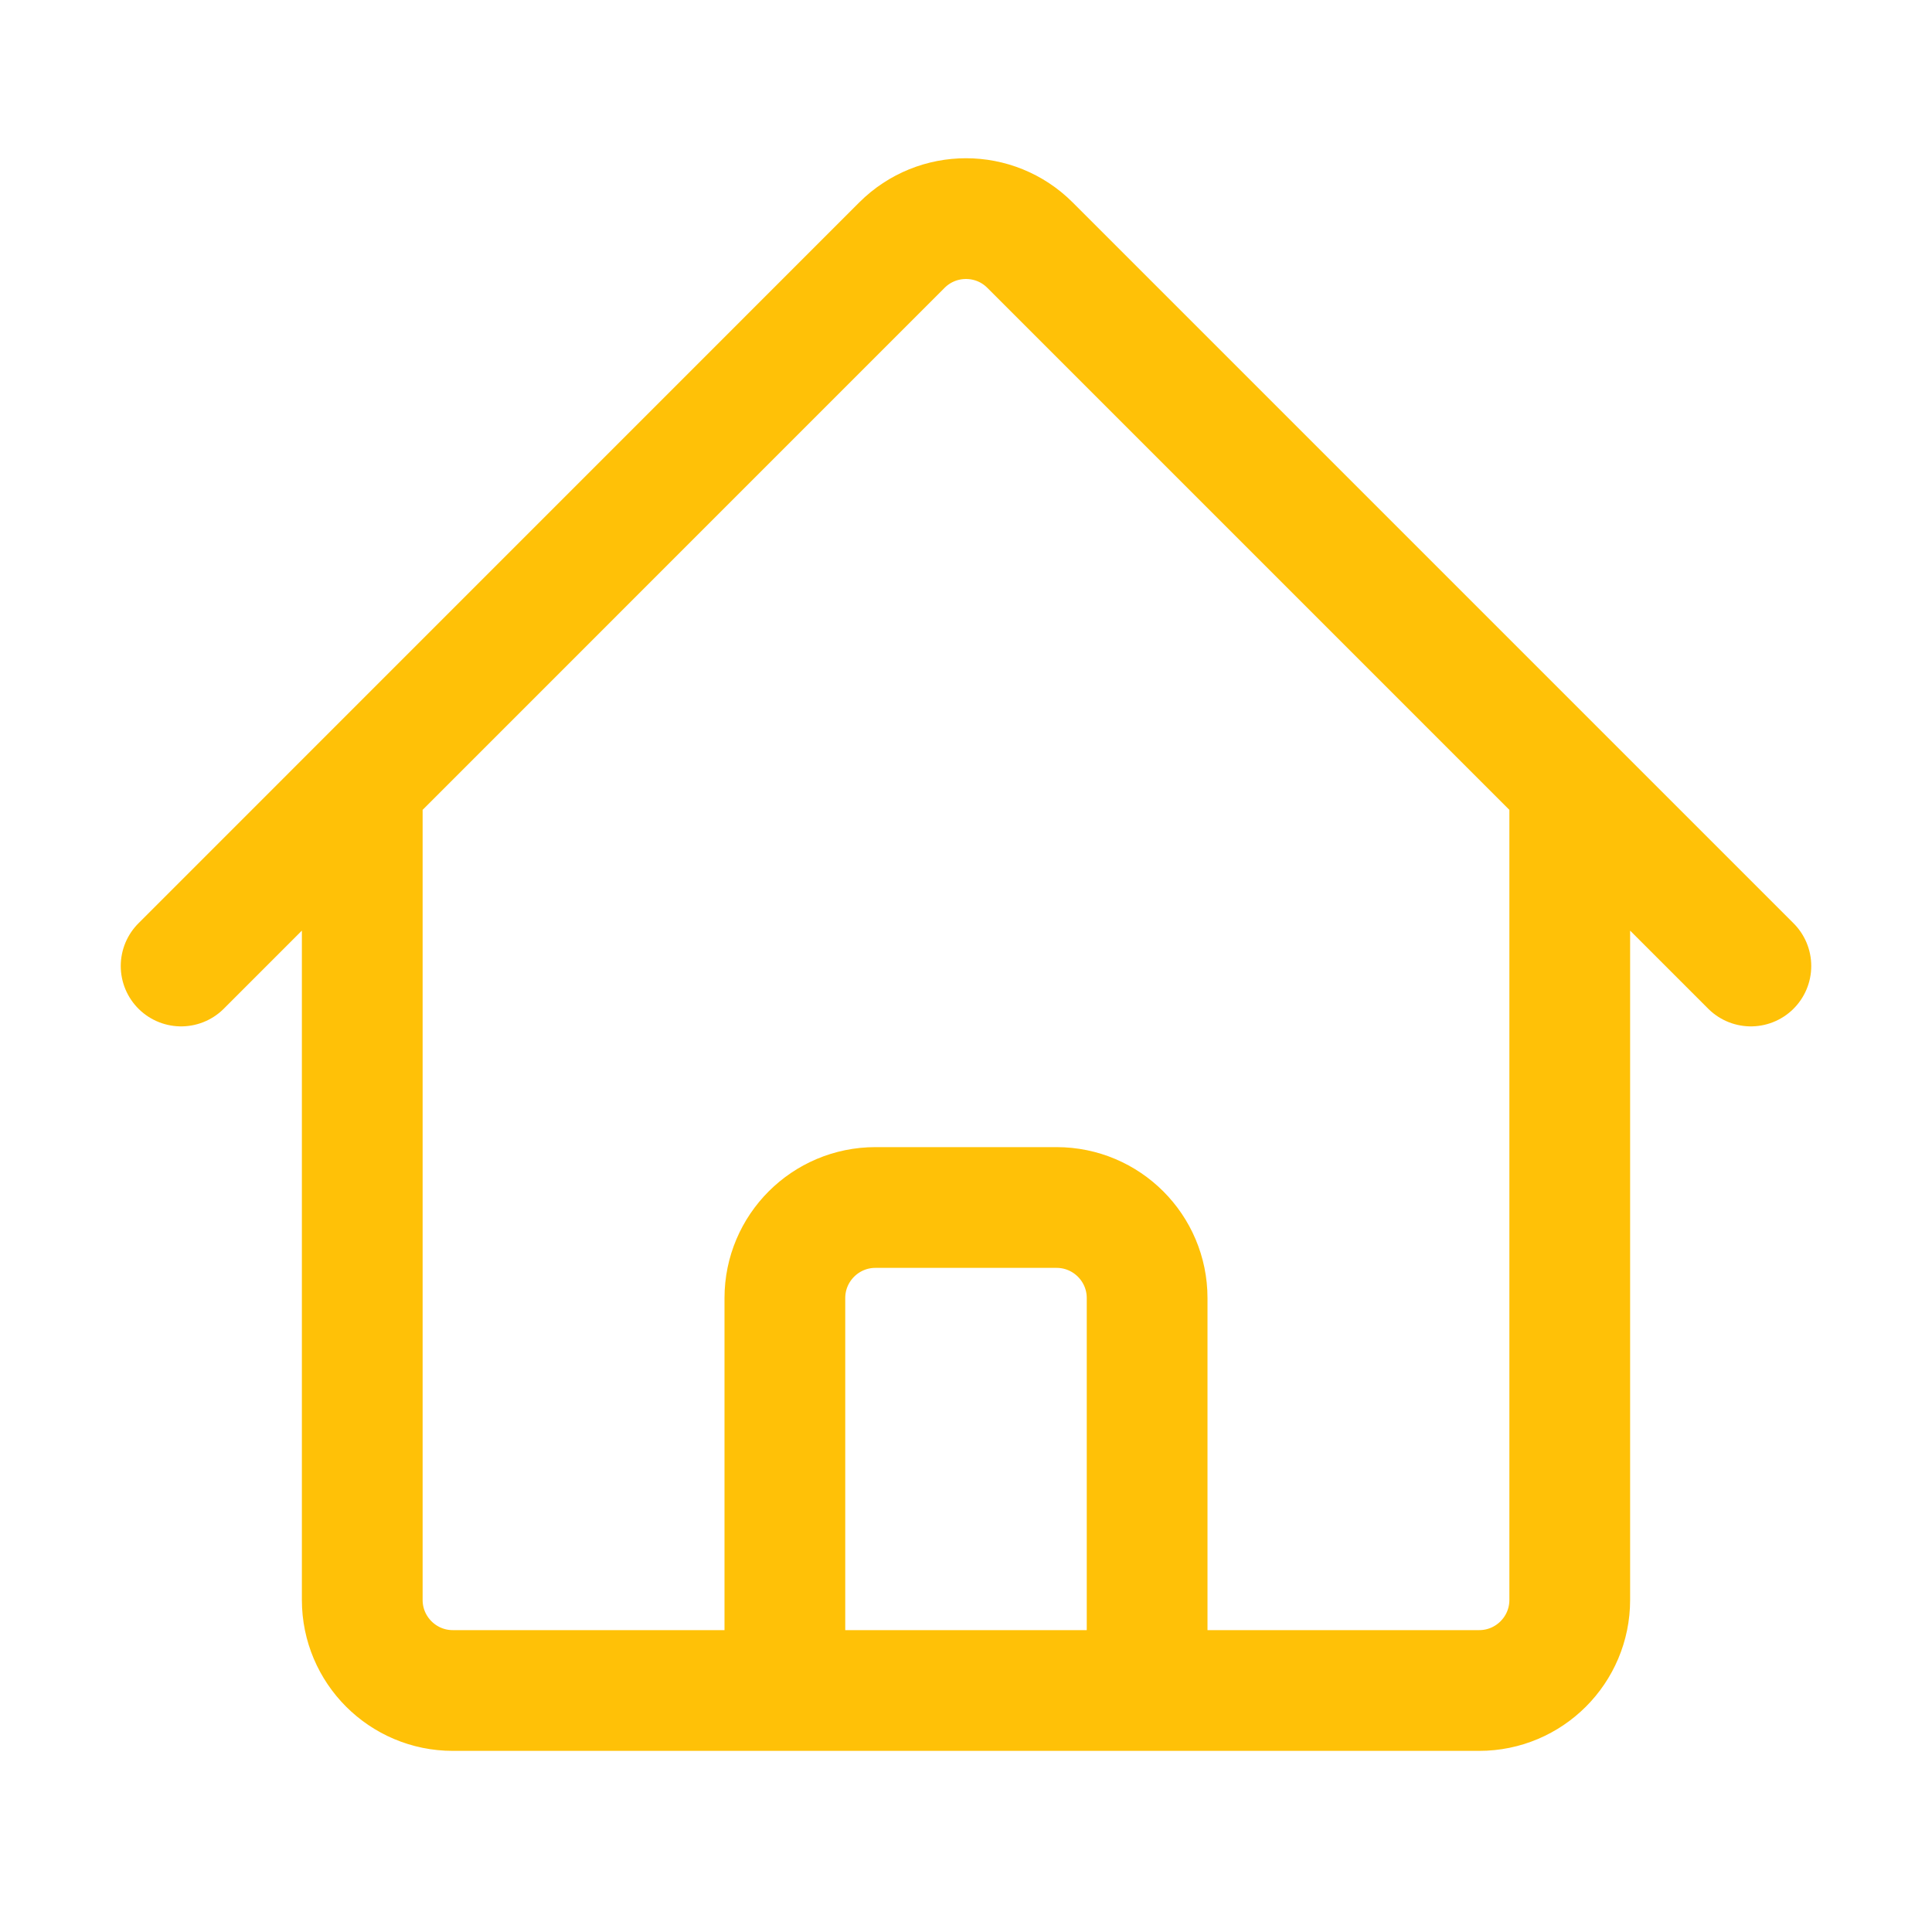
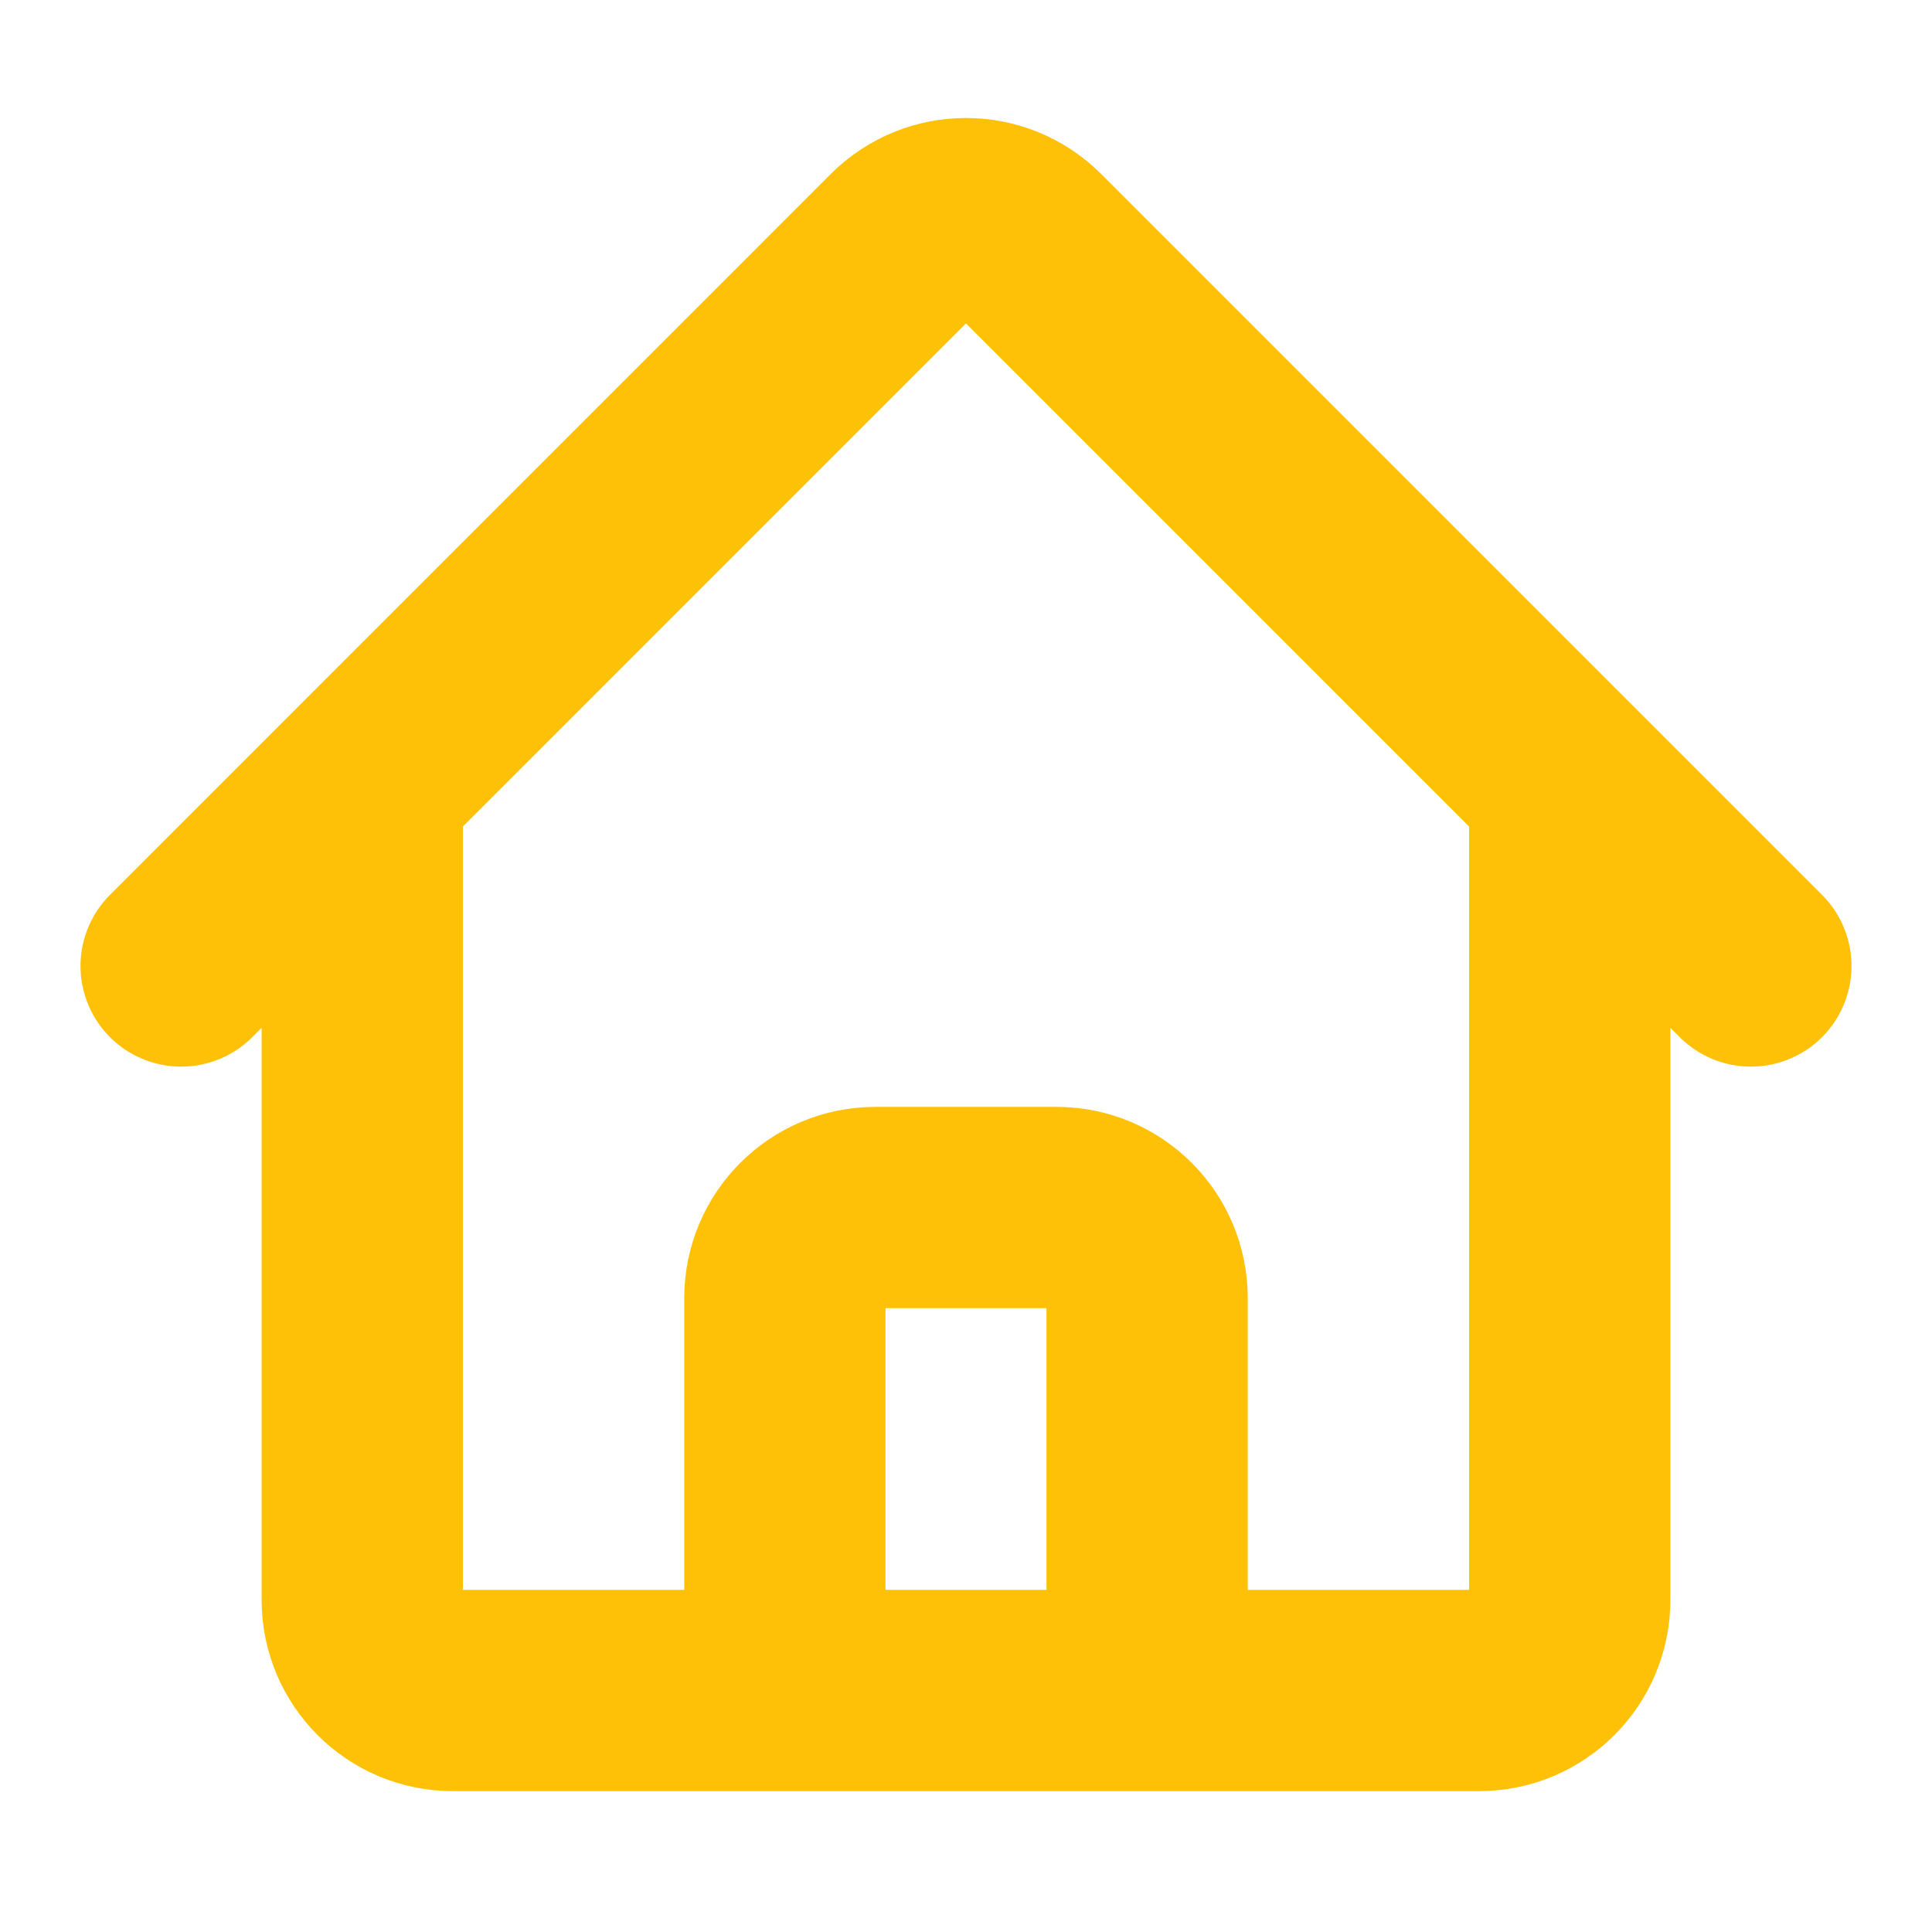
- <svg xmlns="http://www.w3.org/2000/svg" fill="none" viewBox="0 0 24 24" stroke-width="1.5" stroke="#ffc107" class="w-6 h-6">
+ <svg xmlns="http://www.w3.org/2000/svg" fill="none" viewBox="0 0 24 24" stroke-width="2.5" stroke="#ffc107" class="w-6 h-6">
  <path stroke-linecap="round" stroke-linejoin="round" d="M2.25 12l8.954-8.955c.44-.439 1.152-.439 1.591 0L21.75 12M4.5 9.75v10.125c0 .621.504 1.125 1.125 1.125H9.75v-4.875c0-.621.504-1.125 1.125-1.125h2.25c.621 0 1.125.504 1.125 1.125V21h4.125c.621 0 1.125-.504 1.125-1.125V9.75M8.25 21h8.25" />
</svg>
